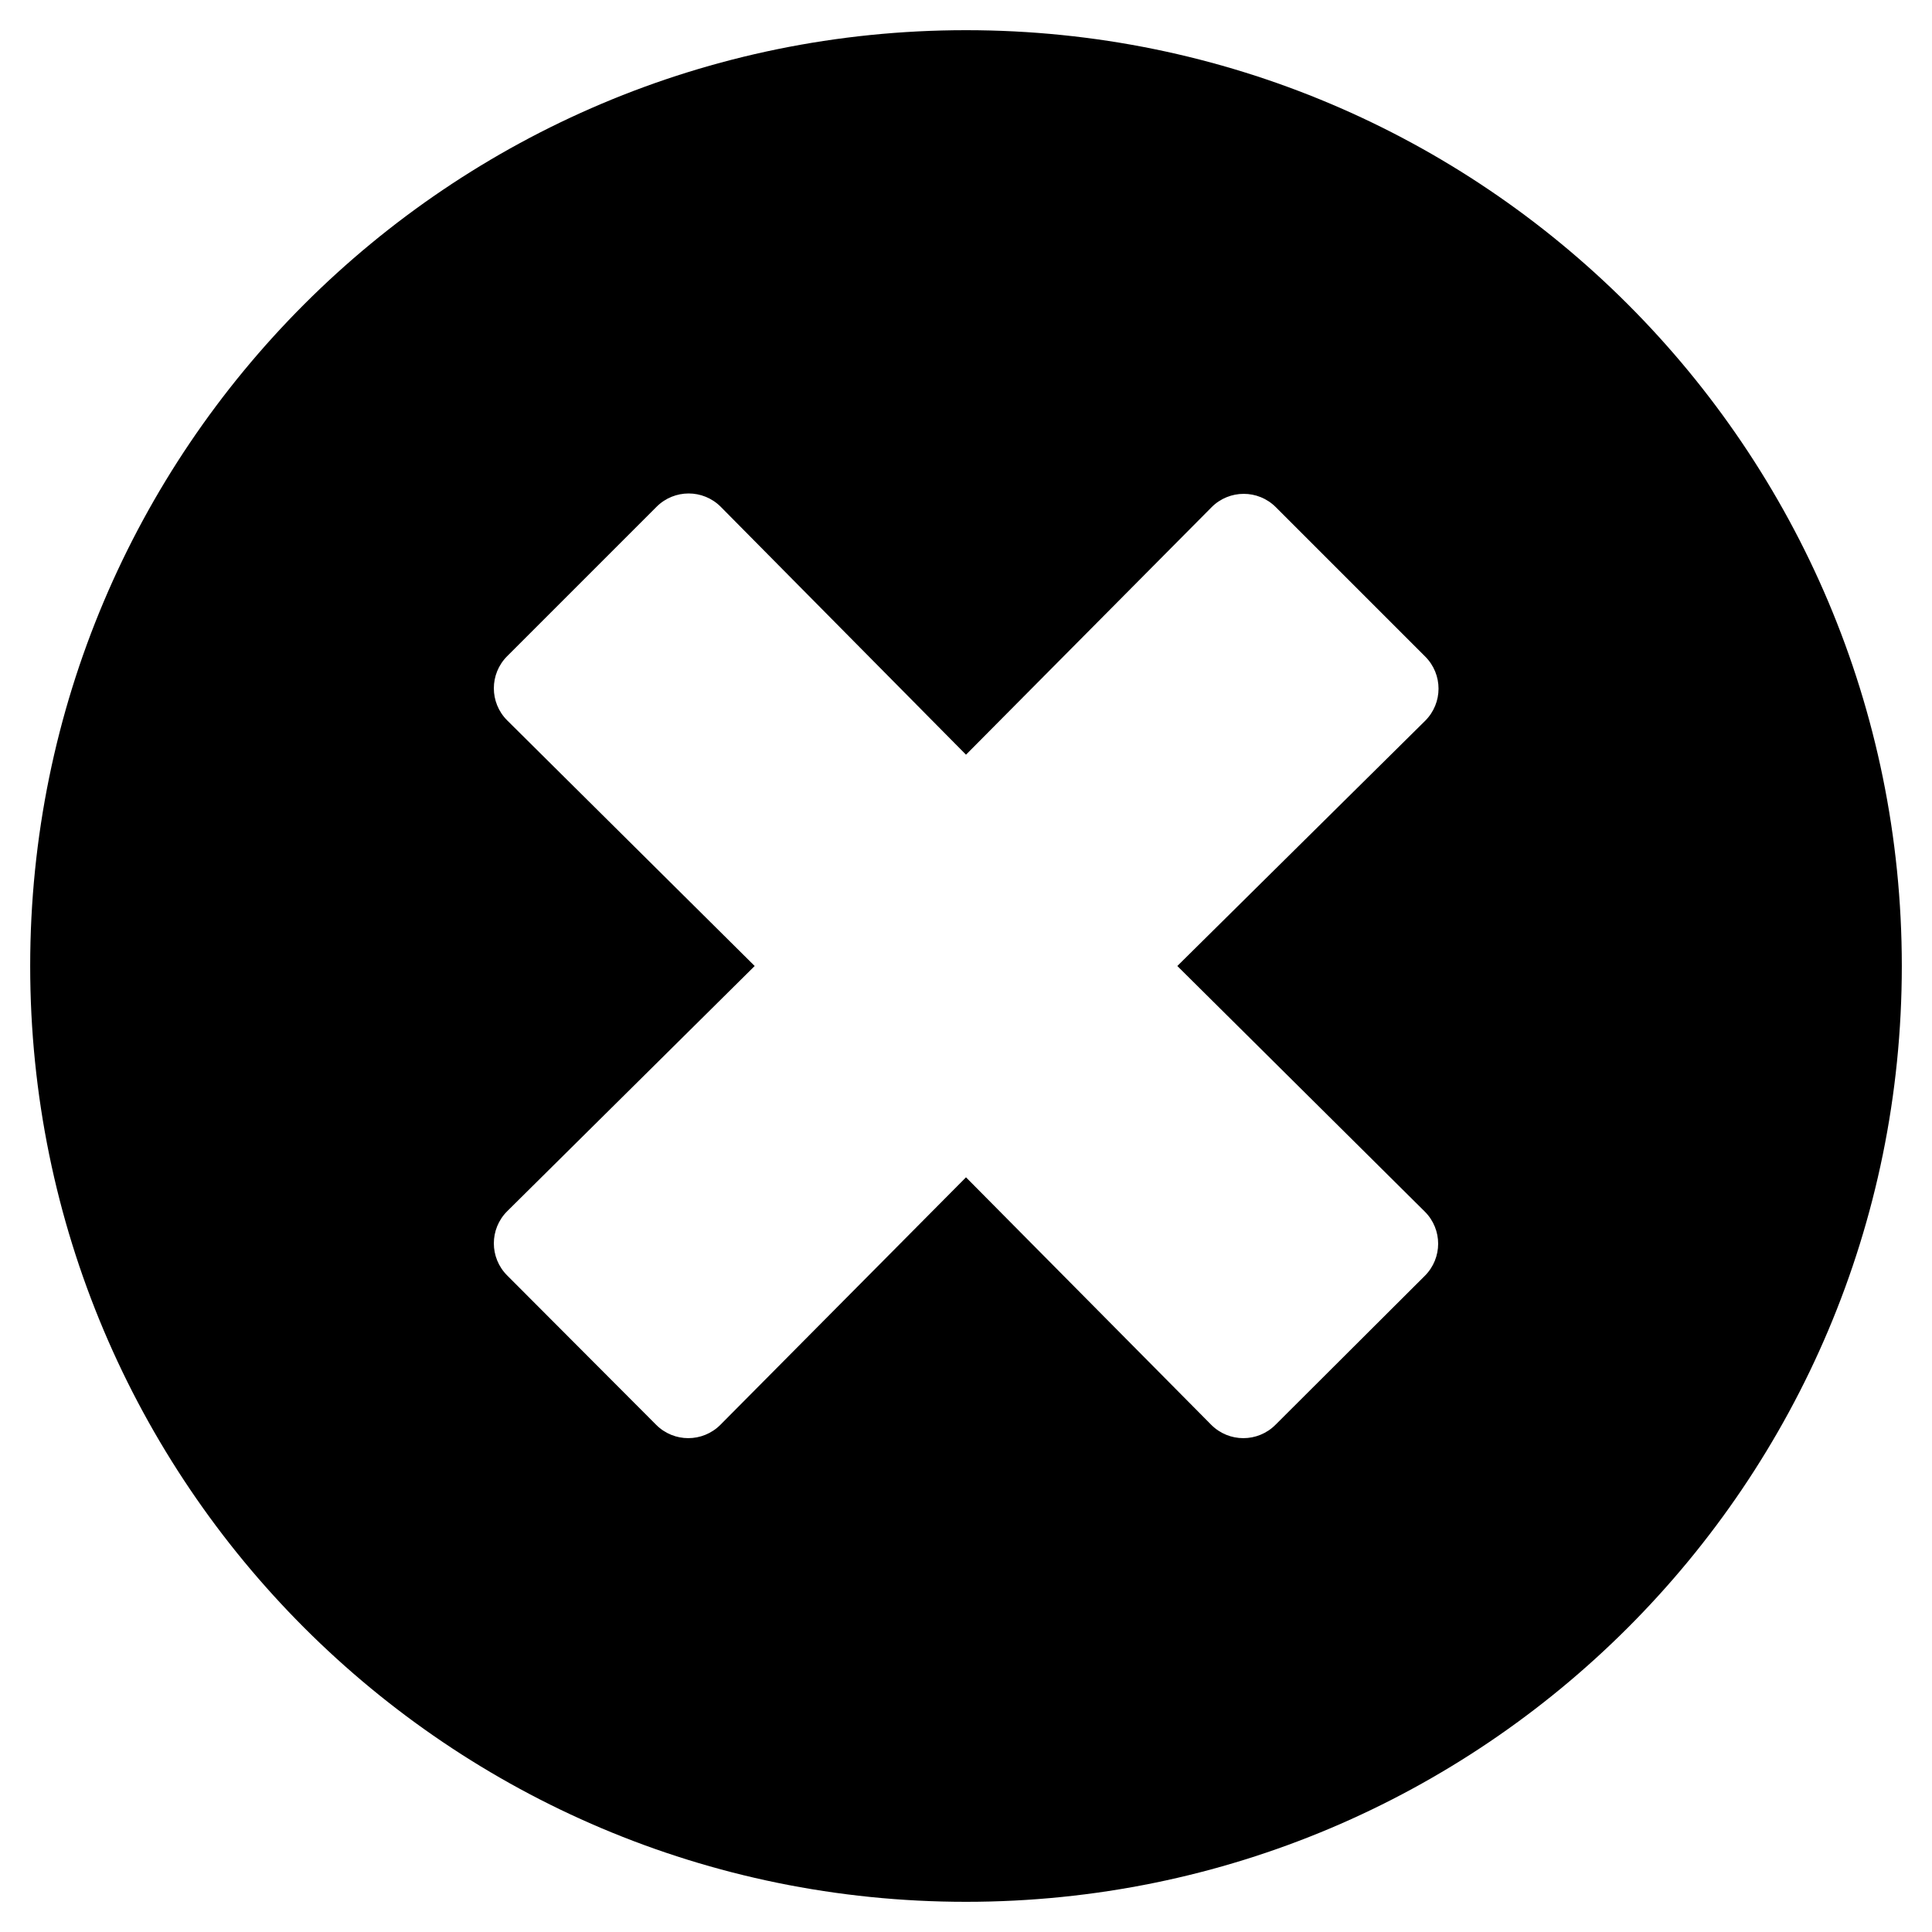
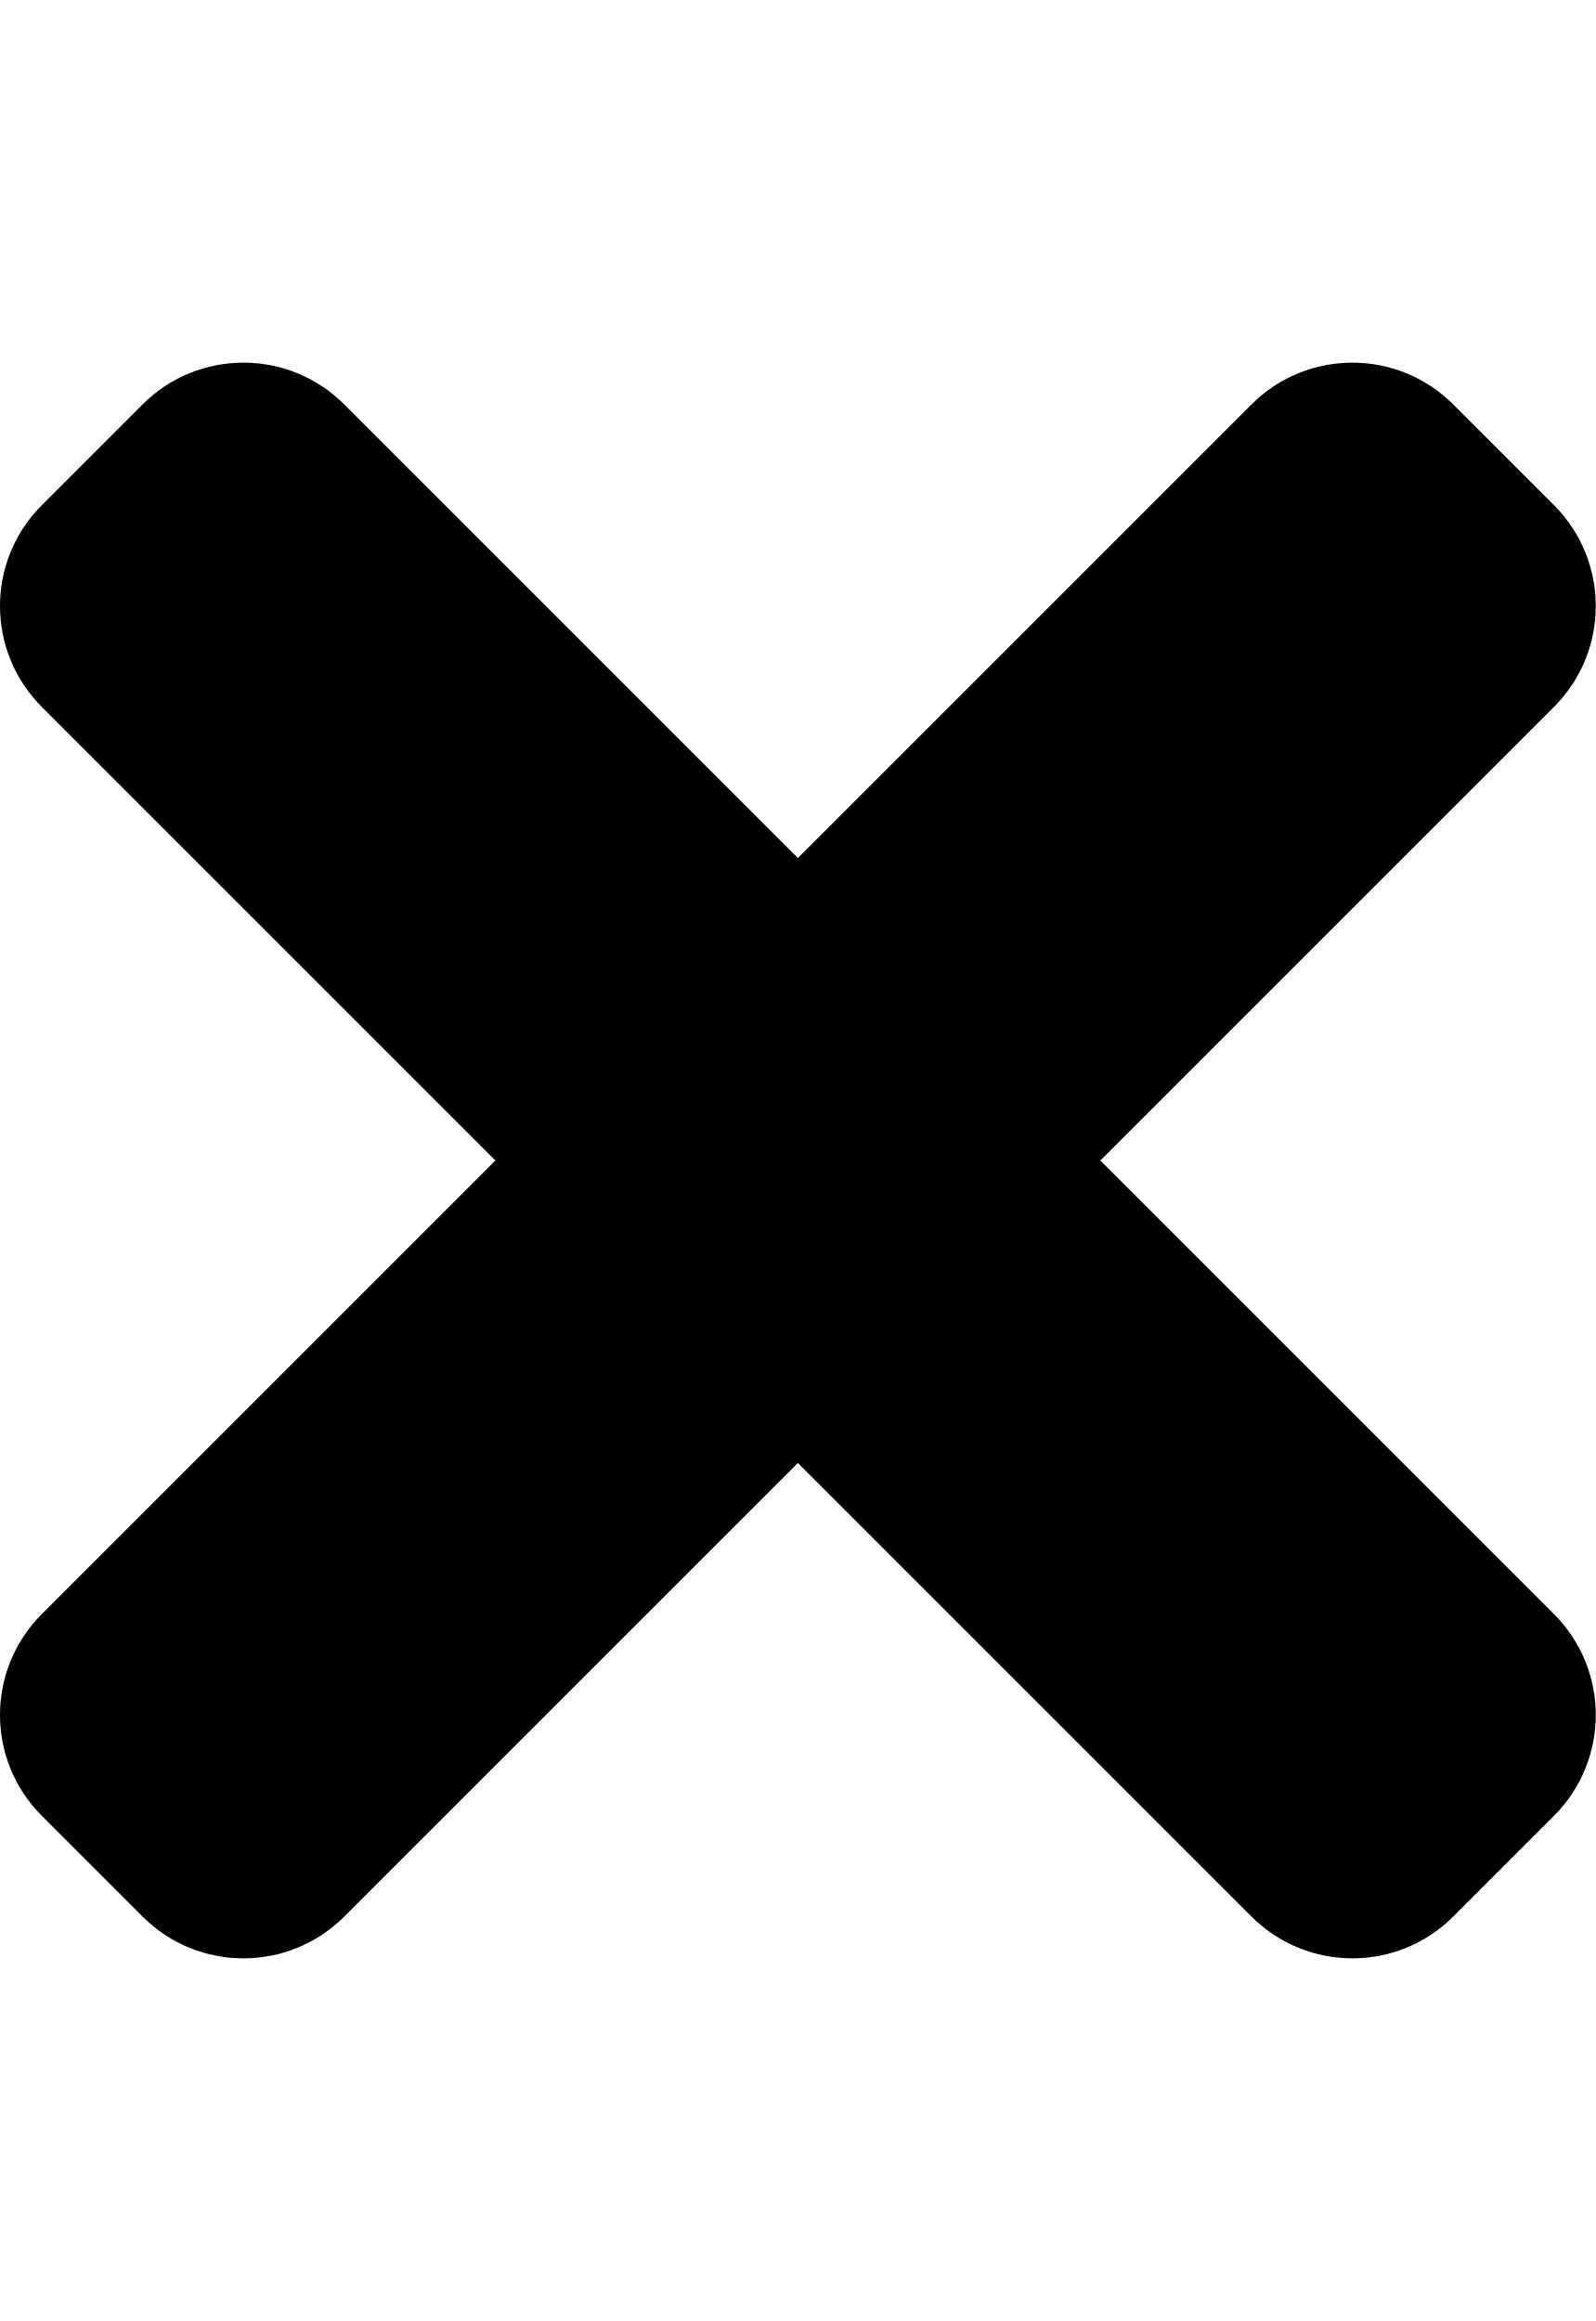
- <svg xmlns="http://www.w3.org/2000/svg" aria-hidden="true" focusable="false" data-prefix="fas" data-icon="times-circle" class="svg-inline--fa fa-times-circle fa-w-16" role="img" viewBox="0 0 512 512">
-   <path fill="currentColor" d="M256 8C119 8 8 119 8 256s111 248 248 248 248-111 248-248S393 8 256 8zm121.6 313.1c4.7 4.7 4.7 12.3 0 17L338 377.6c-4.7 4.7-12.3 4.7-17 0L256 312l-65.1 65.6c-4.7 4.7-12.3 4.7-17 0L134.4 338c-4.7-4.7-4.7-12.3 0-17l65.6-65-65.6-65.1c-4.7-4.7-4.7-12.3 0-17l39.6-39.6c4.7-4.7 12.3-4.7 17 0l65 65.7 65.1-65.6c4.7-4.7 12.3-4.7 17 0l39.6 39.6c4.7 4.7 4.7 12.3 0 17L312 256l65.6 65.1z" />
+ <svg xmlns="http://www.w3.org/2000/svg" aria-hidden="true" focusable="false" data-prefix="fas" data-icon="times" class="svg-inline--fa fa-times fa-w-11" role="img" viewBox="0 0 352 512">
+   <path fill="currentColor" d="M242.72 256l100.07-100.07c12.28-12.28 12.28-32.19 0-44.48l-22.24-22.24c-12.28-12.28-32.19-12.28-44.48 0L176 189.28 75.93 89.21c-12.28-12.28-32.19-12.28-44.48 0L9.21 111.45c-12.28 12.28-12.28 32.19 0 44.48L109.28 256 9.21 356.07c-12.28 12.28-12.28 32.19 0 44.48l22.24 22.24c12.28 12.28 32.2 12.28 44.48 0L176 322.72l100.07 100.07c12.28 12.28 32.2 12.28 44.48 0l22.24-22.24c12.28-12.28 12.28-32.19 0-44.48L242.72 256z" />
</svg>
